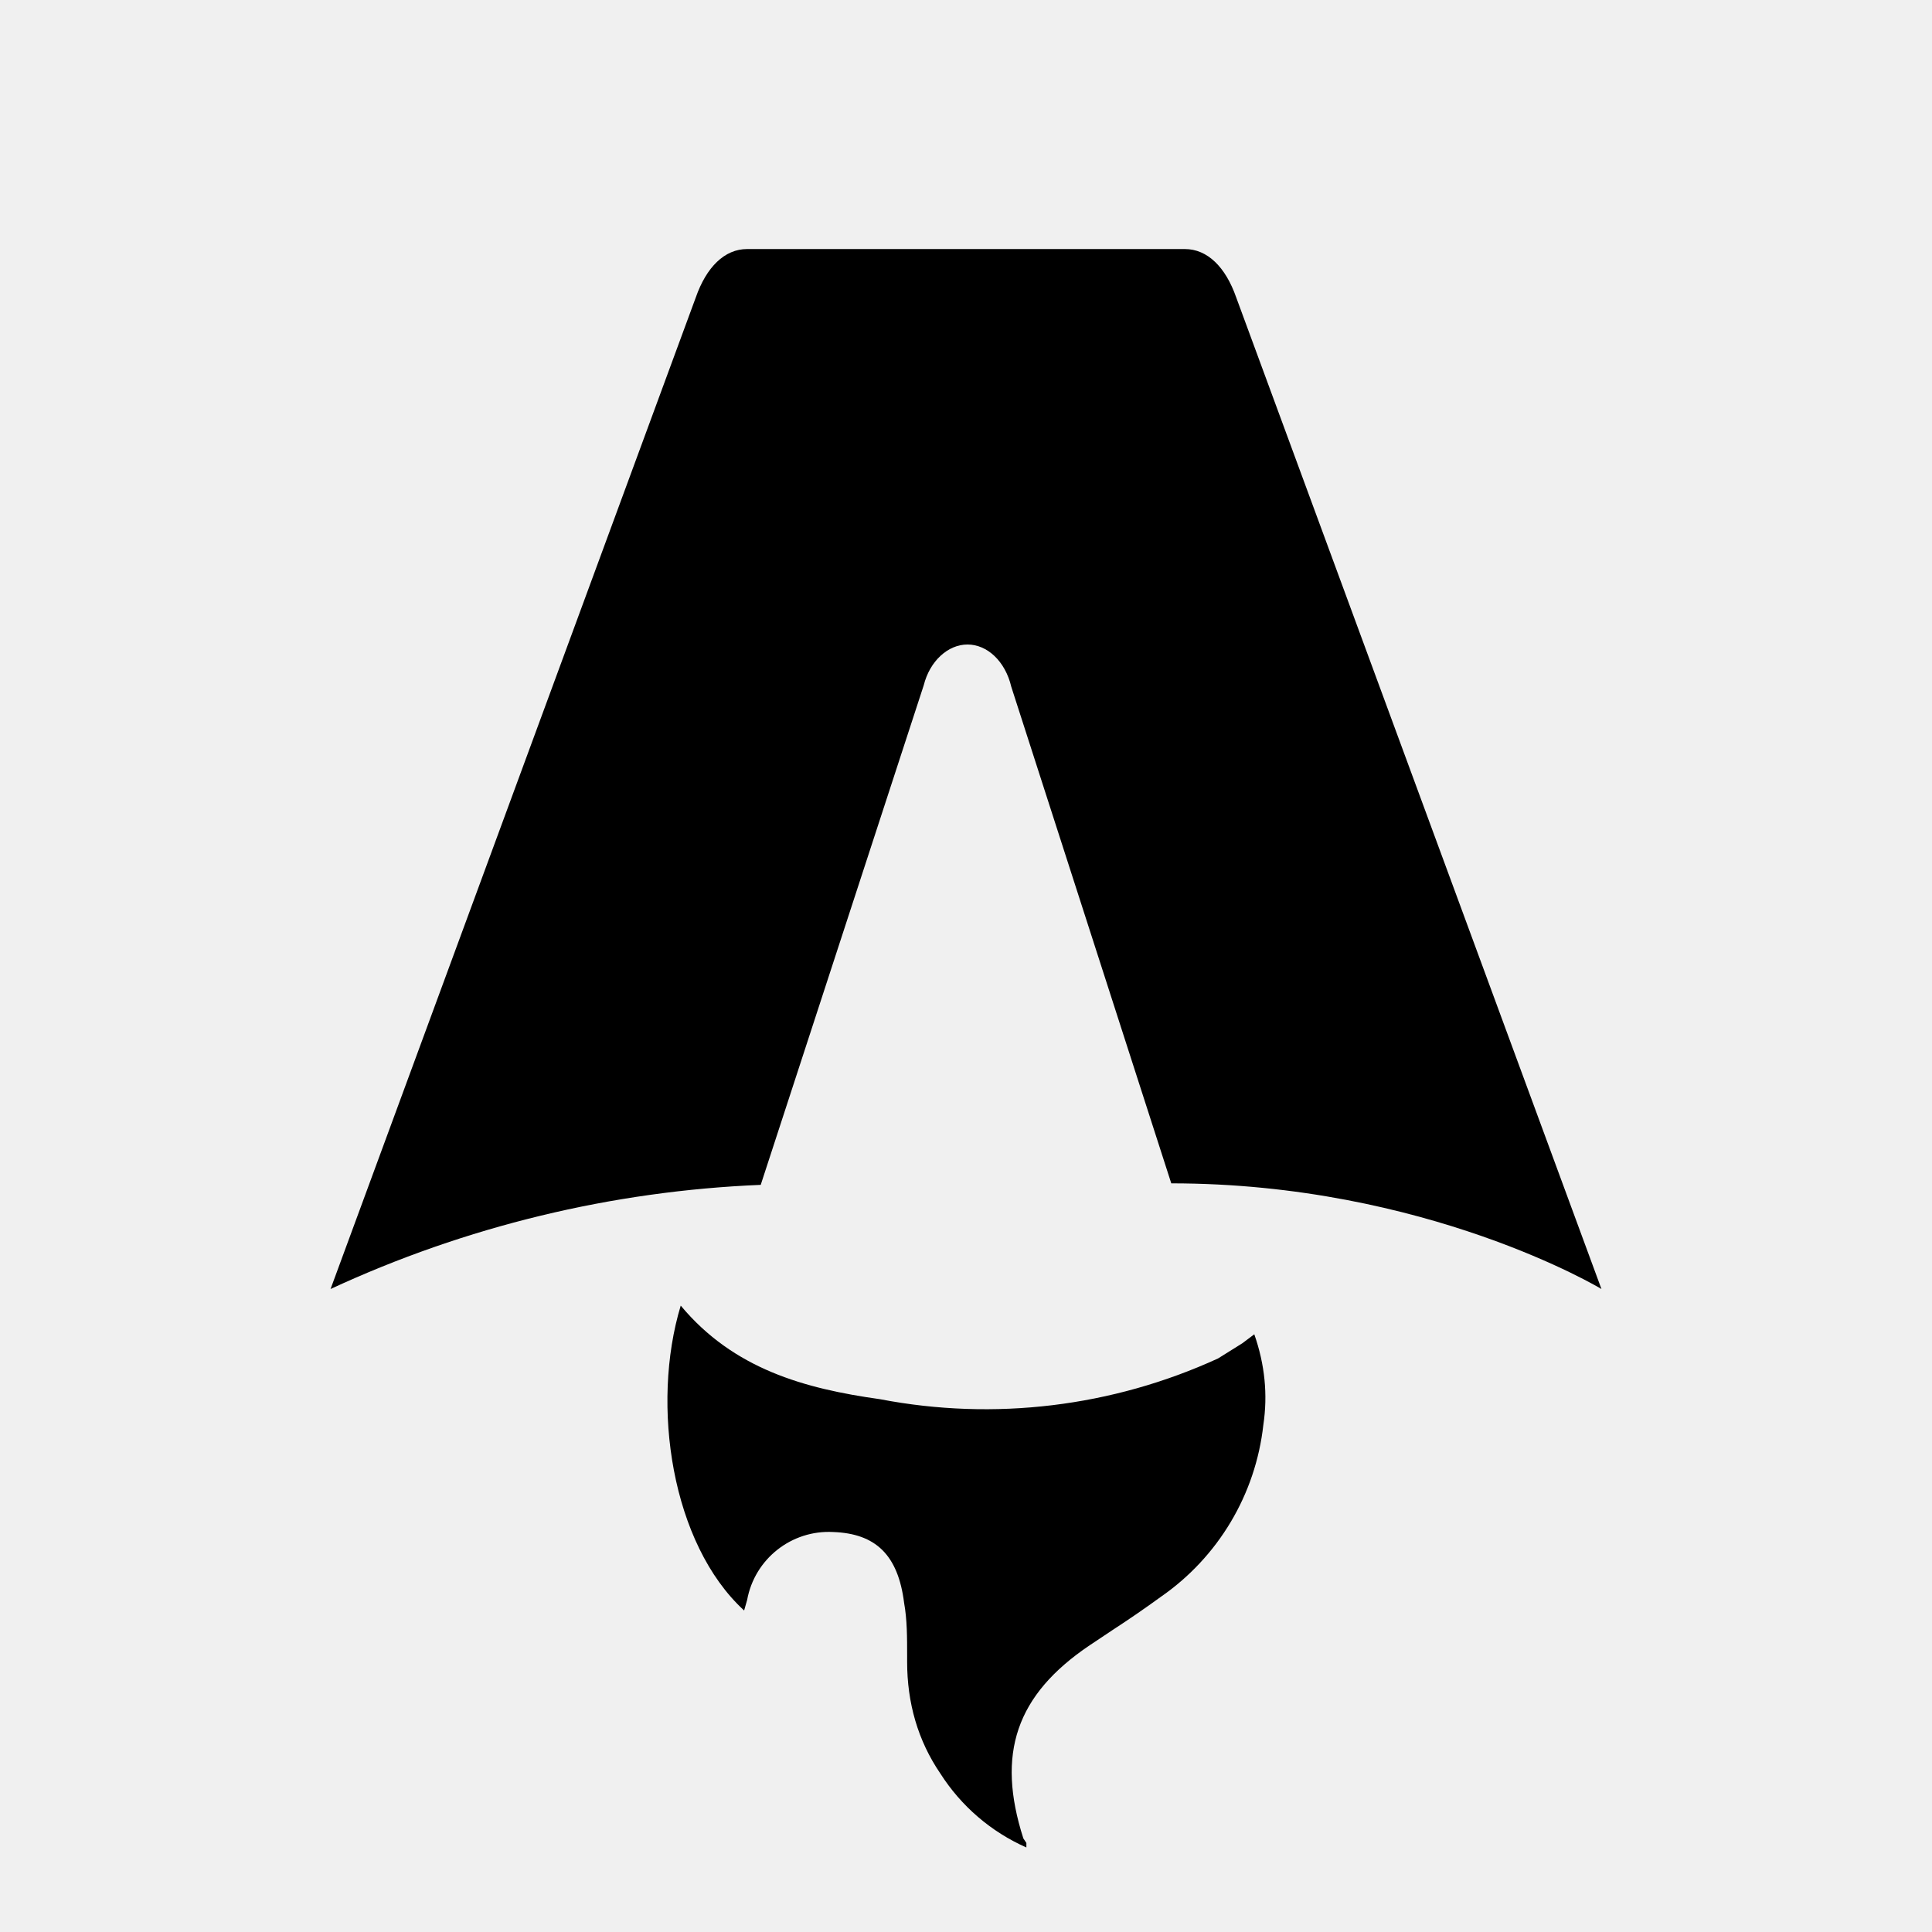
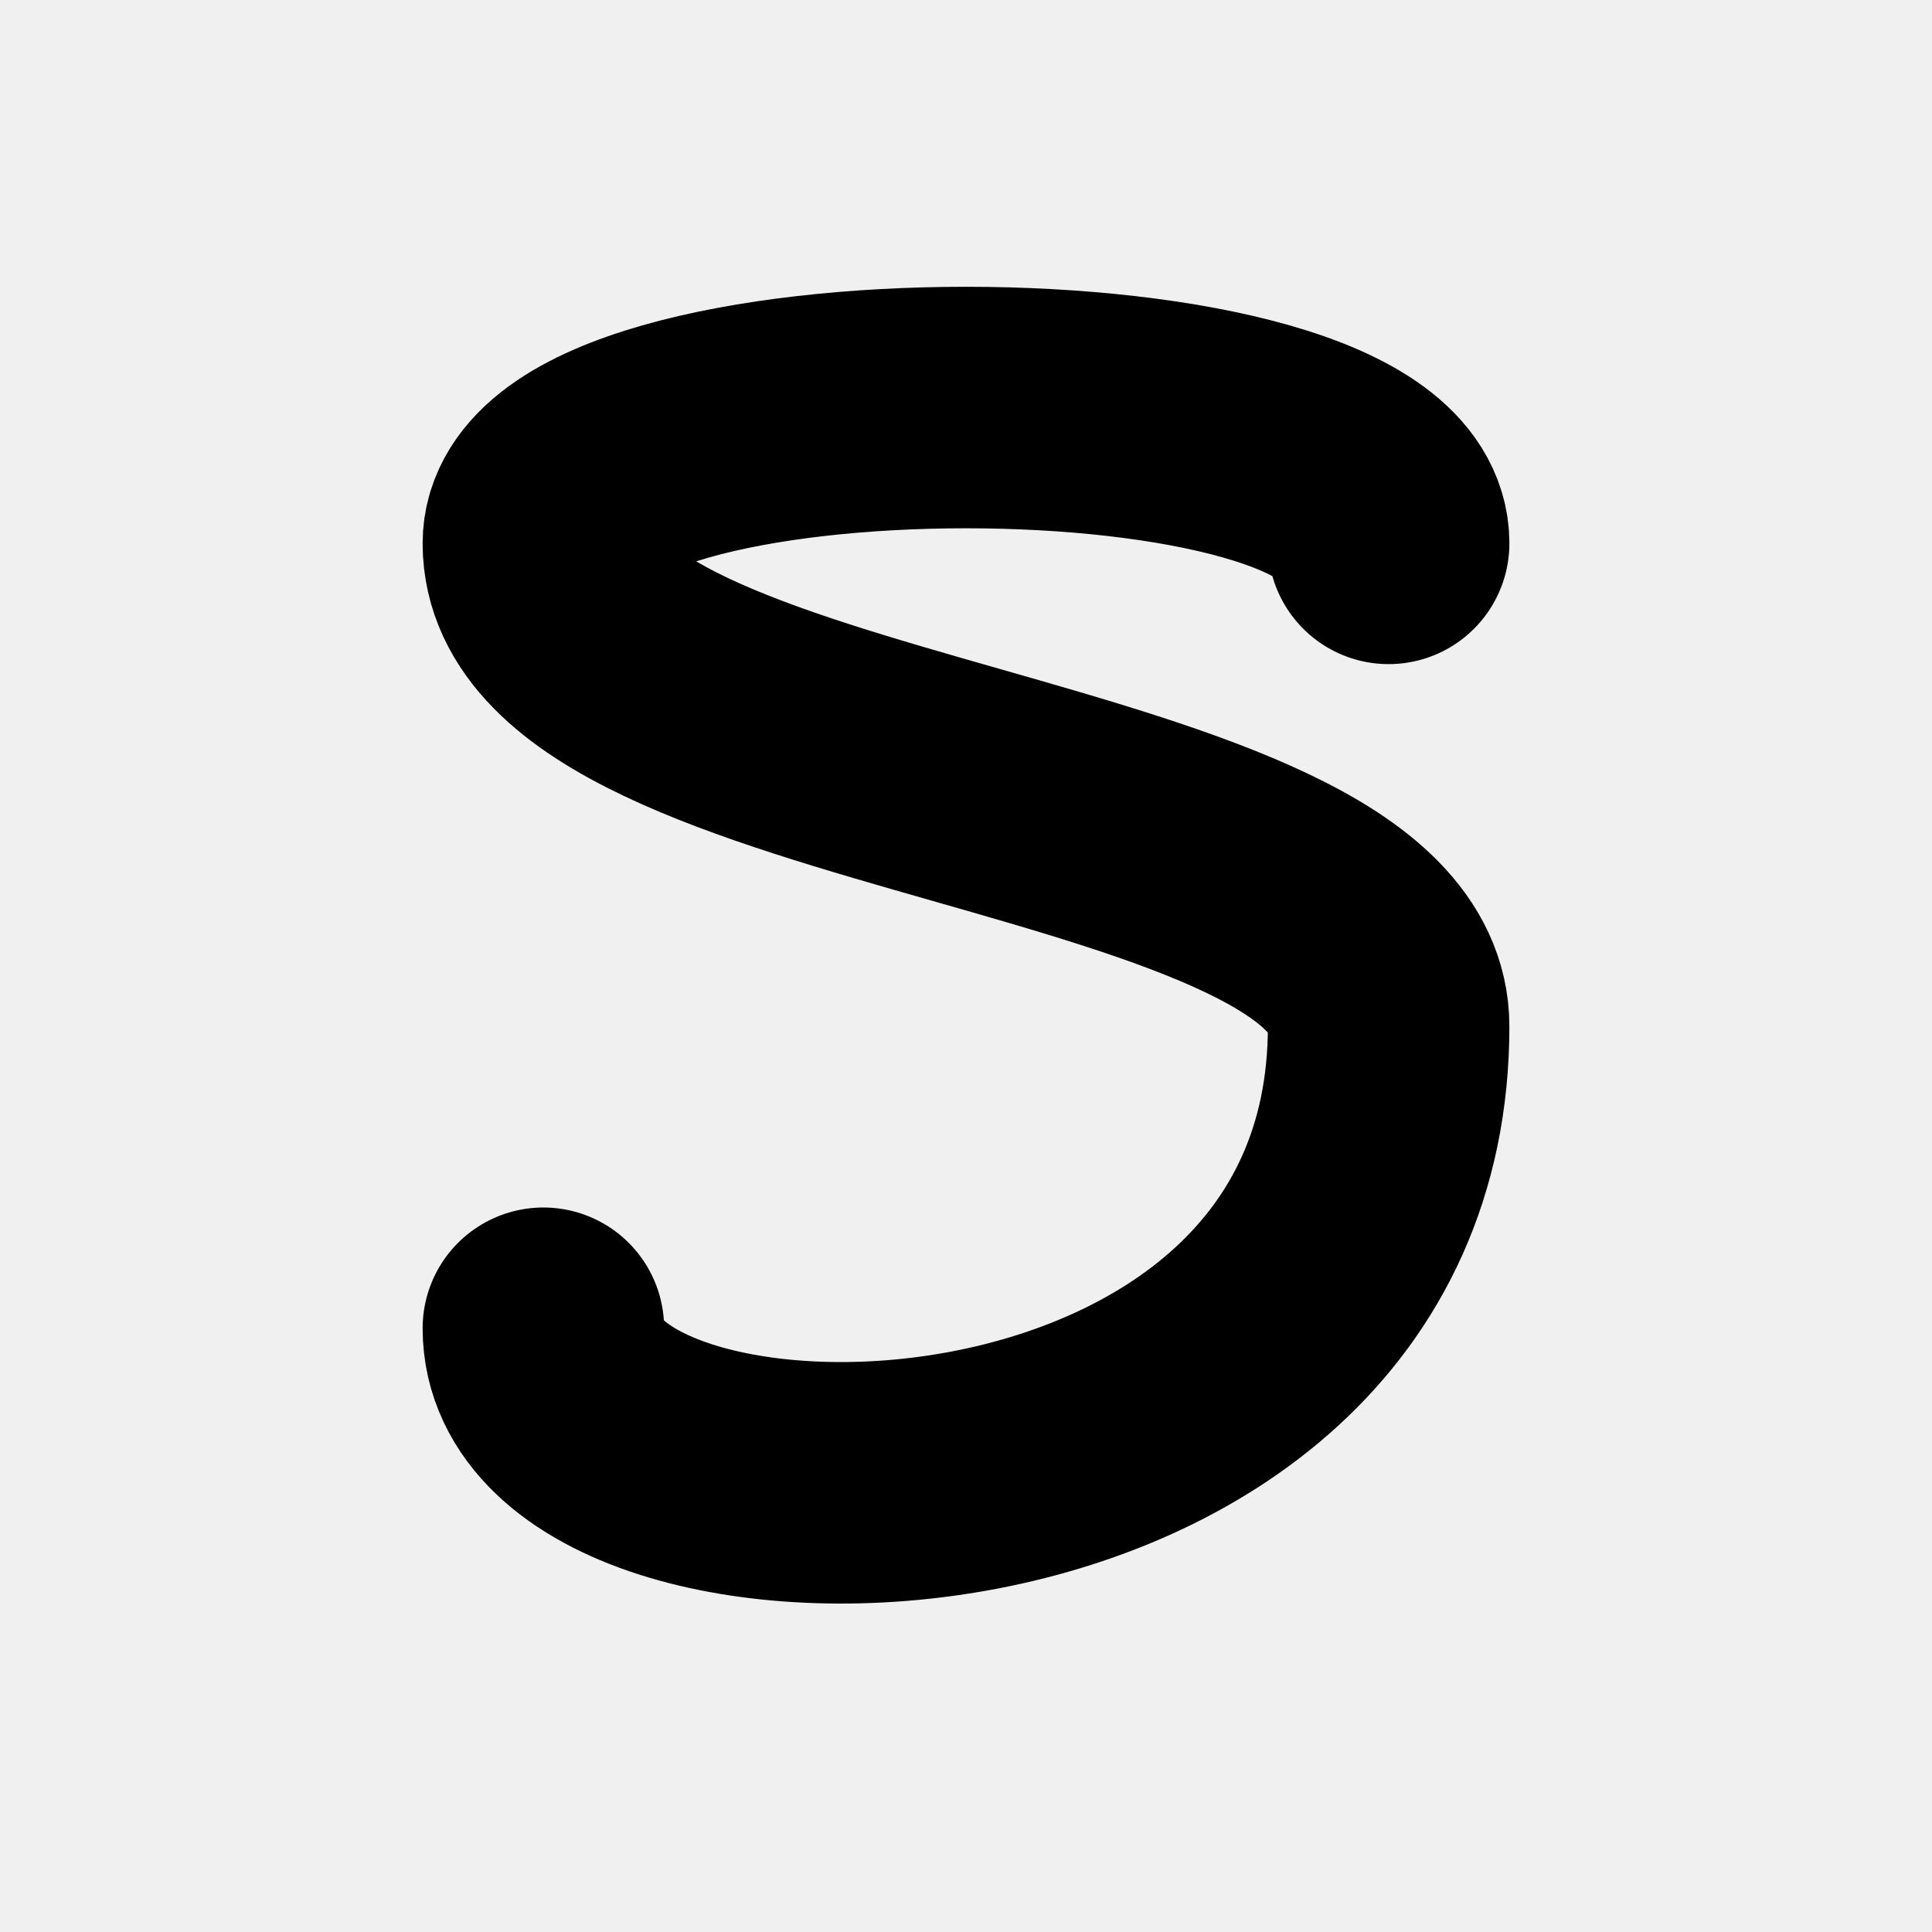
<svg xmlns="http://www.w3.org/2000/svg" fill="none" viewBox="0 0 128 128">
-   <path d="M50.4 78.5a75.1 75.1 0 0 0-28.5 6.9l24.2-65.7c.7-2 1.9-3.2 3.4-3.2h29c1.5 0 2.7 1.2 3.4 3.2l24.2 65.7s-11.6-7-28.5-7L67 45.5c-.4-1.7-1.6-2.8-2.9-2.8-1.3 0-2.5 1.1-2.9 2.7L50.4 78.5Zm-1.1 28.2Zm-4.2-20.2c-2 6.6-.6 15.8 4.2 20.2a17.5 17.5 0 0 1 .2-.7 5.5 5.5 0 0 1 5.7-4.5c2.8.1 4.3 1.5 4.7 4.7.2 1.1.2 2.3.2 3.5v.4c0 2.7.7 5.2 2.2 7.4a13 13 0 0 0 5.7 4.9v-.3l-.2-.3c-1.8-5.6-.5-9.5 4.4-12.8l1.5-1a73 73 0 0 0 3.2-2.2 16 16 0 0 0 6.8-11.4c.3-2 .1-4-.6-6l-.8.6-1.6 1a37 37 0 0 1-22.4 2.7c-5-.7-9.7-2-13.2-6.2Z" />
+   <path d="M92 36 C92 24 36 24 36 36 C36 52 92 52 92 68 C92 104 36 104 36 88" stroke-width="16" stroke-linecap="round" stroke-linejoin="round" />
  <style>
-         path { fill: #000; }
+         path { stroke: #000; fill: none; }
        @media (prefers-color-scheme: dark) {
-             path { fill: #FFF; }
+             path { stroke: #FFF; }
        }
    </style>
</svg>
